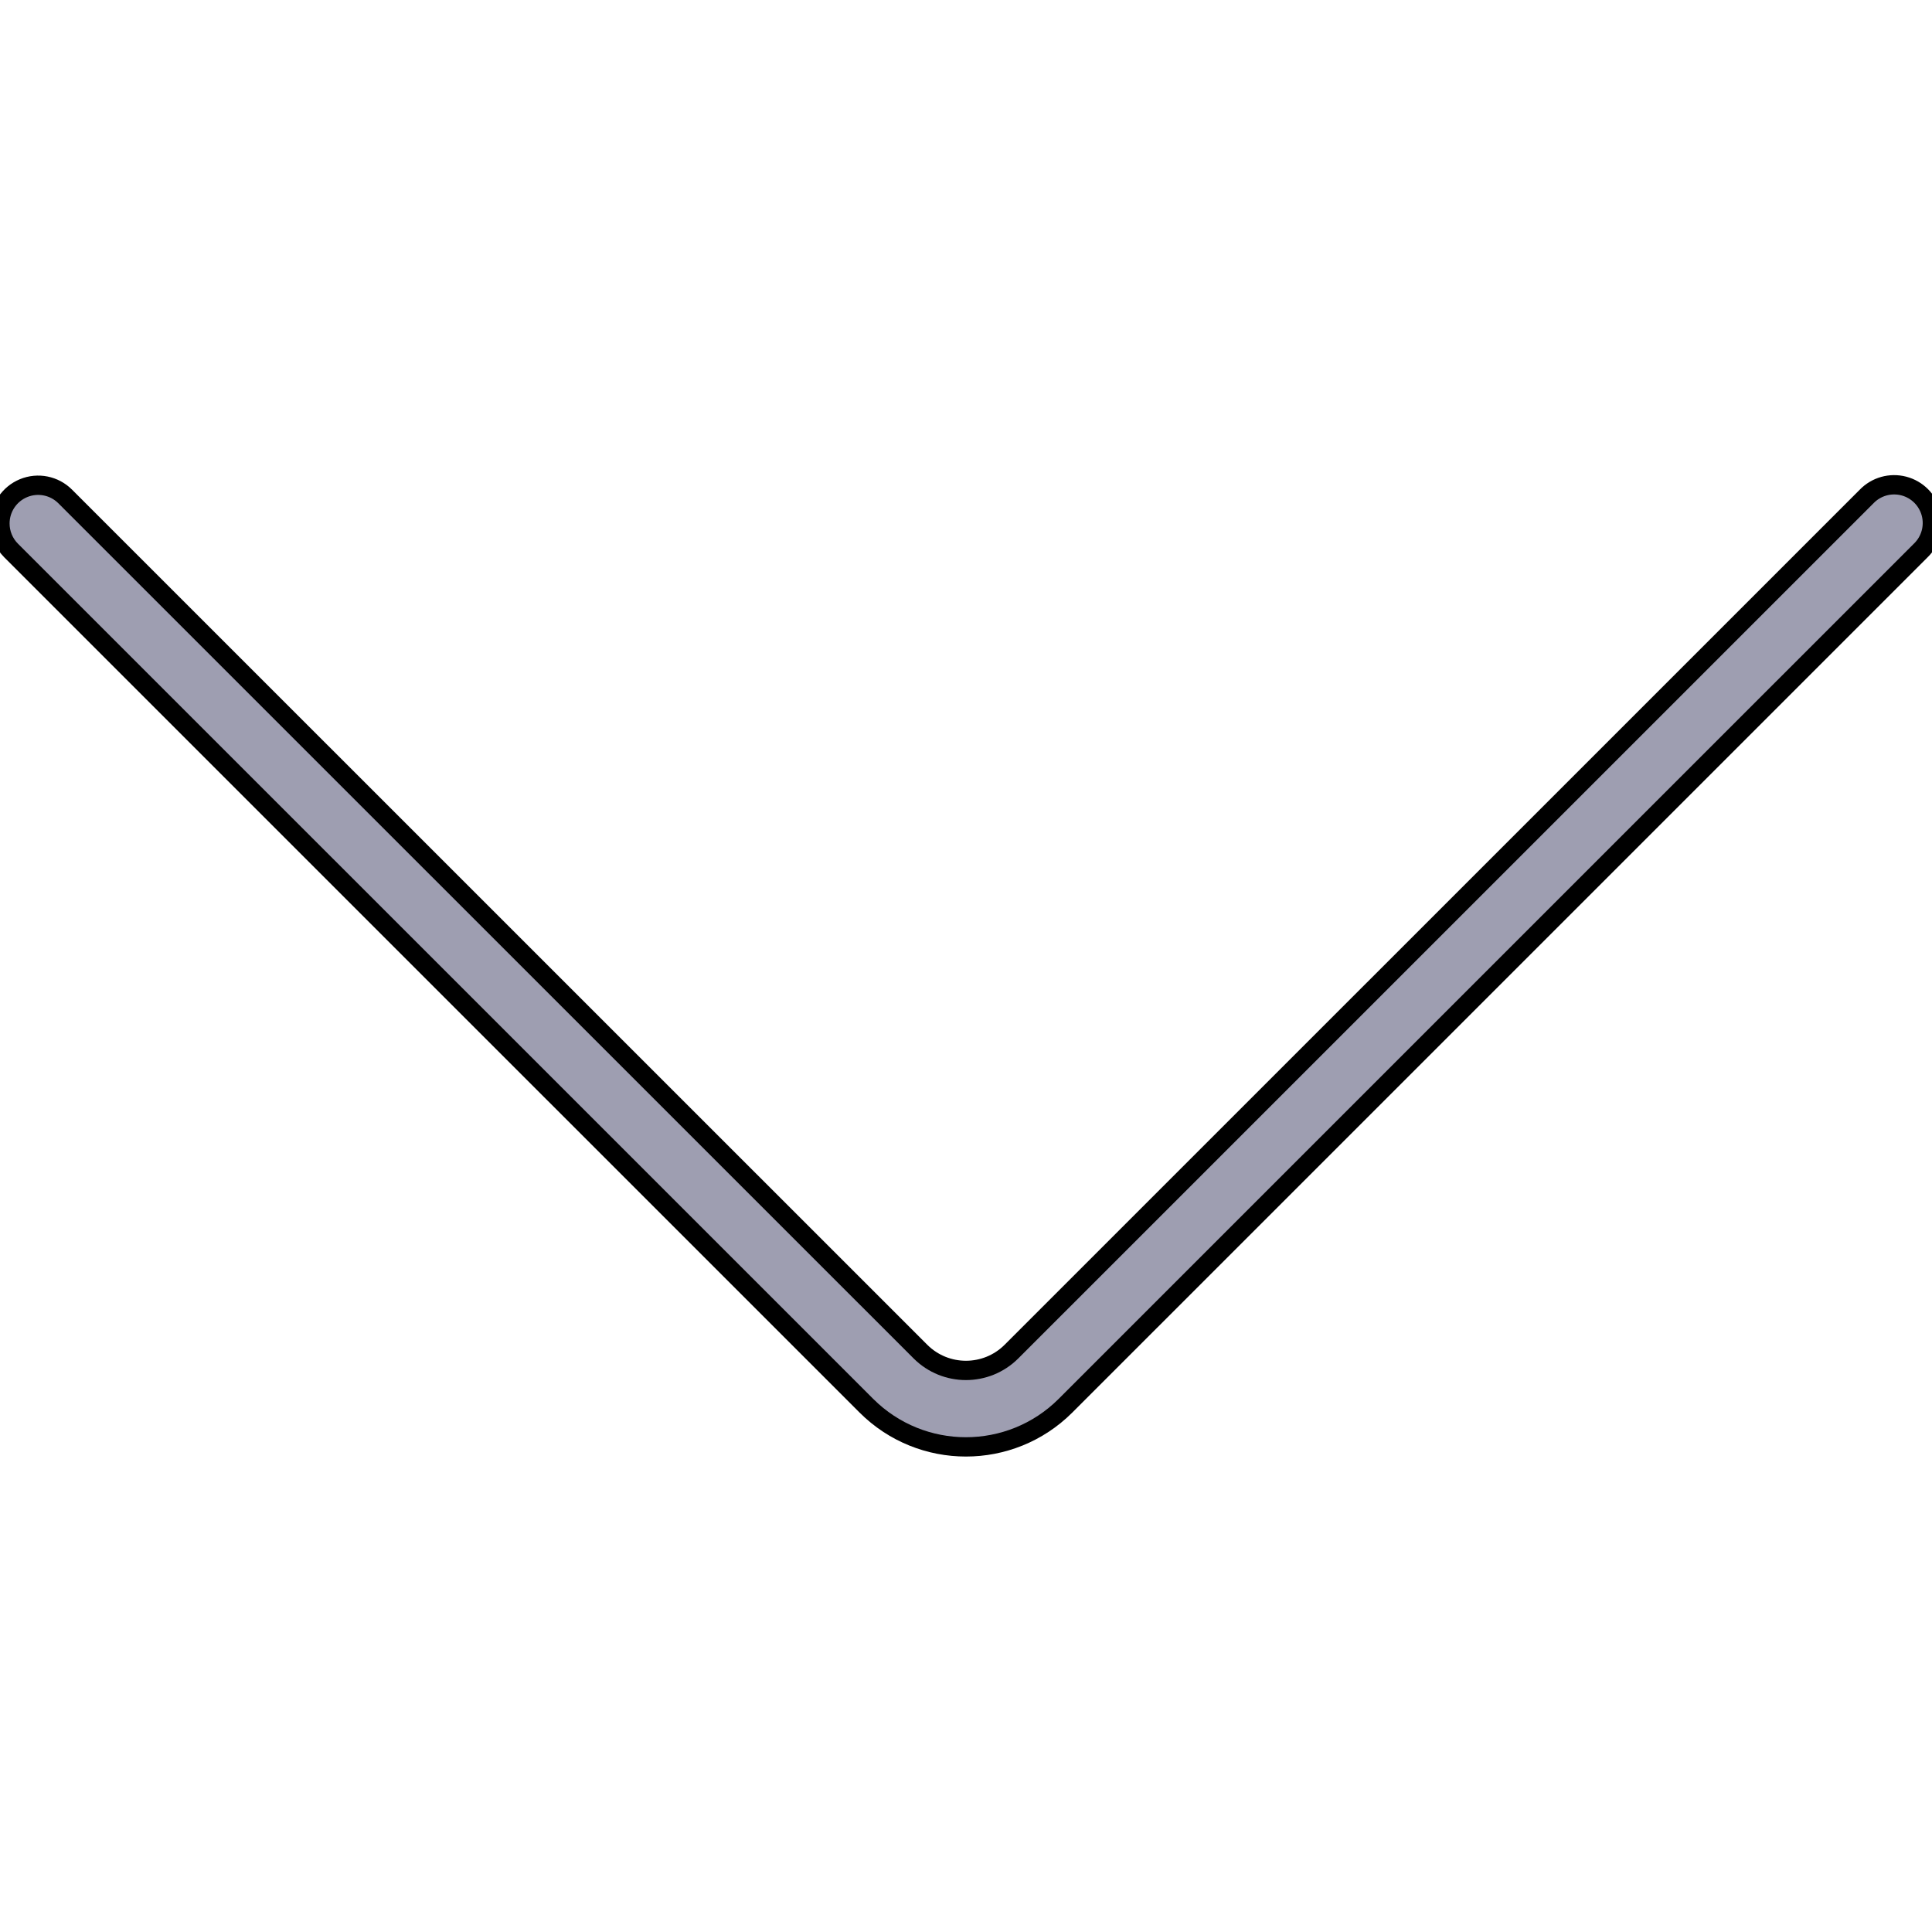
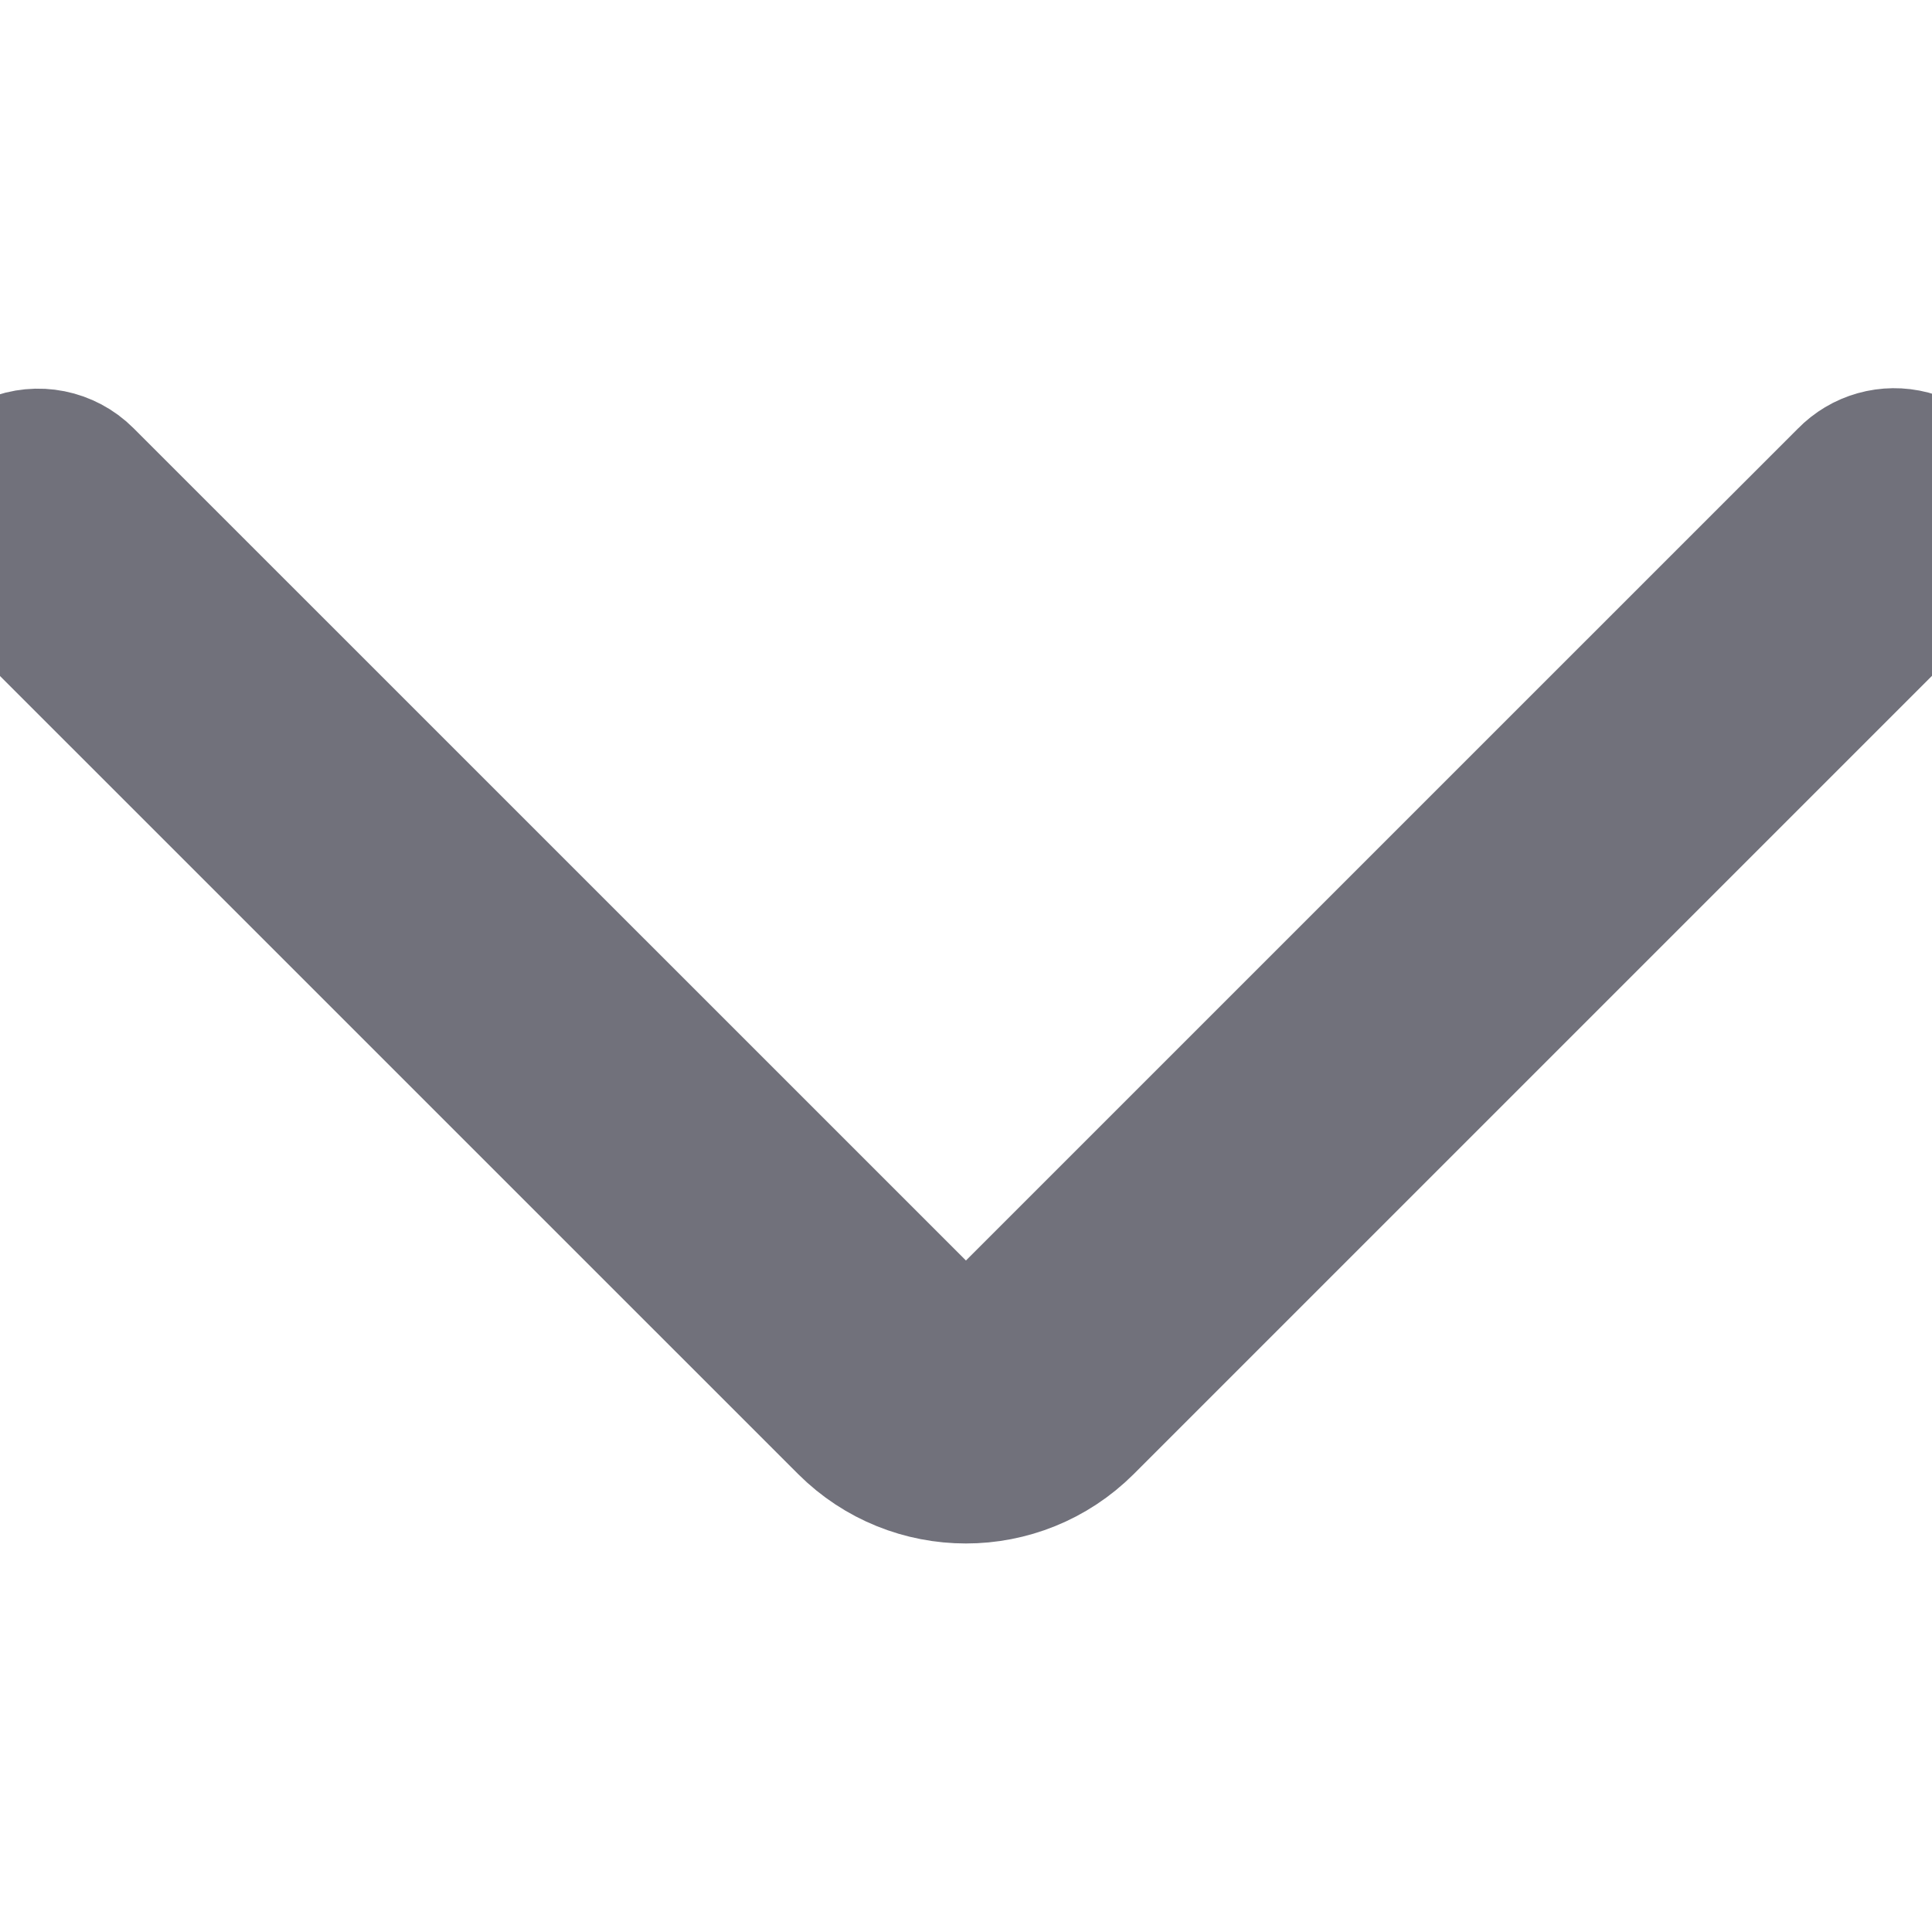
- <svg xmlns="http://www.w3.org/2000/svg" width="64px" height="64px" viewBox="0 -19.04 75.804 75.804" fill="#000000" stroke="#000000" stroke-width="0.758">
+ <svg xmlns="http://www.w3.org/2000/svg" width="64px" height="64px" viewBox="0 -19.04 75.804 75.804" fill="#71717b" stroke="#71717b" stroke-width="7.58">
  <g id="SVGRepo_bgCarrier" stroke-width="0" />
  <g id="SVGRepo_tracerCarrier" stroke-linecap="round" stroke-linejoin="round" />
  <g id="SVGRepo_iconCarrier">
    <g id="Group_67" data-name="Group 67" transform="translate(-798.203 -587.815)">
-       <path id="Path_59" data-name="Path 59" d="M798.2,589.314a1.5,1.5,0,0,1,2.561-1.06l33.56,33.556a2.528,2.528,0,0,0,3.564,0l33.558-33.556a1.5,1.5,0,1,1,2.121,2.121l-33.558,33.557a5.53,5.53,0,0,1-7.807,0l-33.56-33.557A1.5,1.5,0,0,1,798.2,589.314Z" fill="#9E9EB1" />
+       <path id="Path_59" data-name="Path 59" d="M798.2,589.314a1.5,1.5,0,0,1,2.561-1.06l33.56,33.556a2.528,2.528,0,0,0,3.564,0l33.558-33.556a1.5,1.5,0,1,1,2.121,2.121l-33.558,33.557a5.53,5.53,0,0,1-7.807,0l-33.56-33.557A1.5,1.5,0,0,1,798.2,589.314Z" fill="#0c2c67" />
    </g>
  </g>
</svg>
